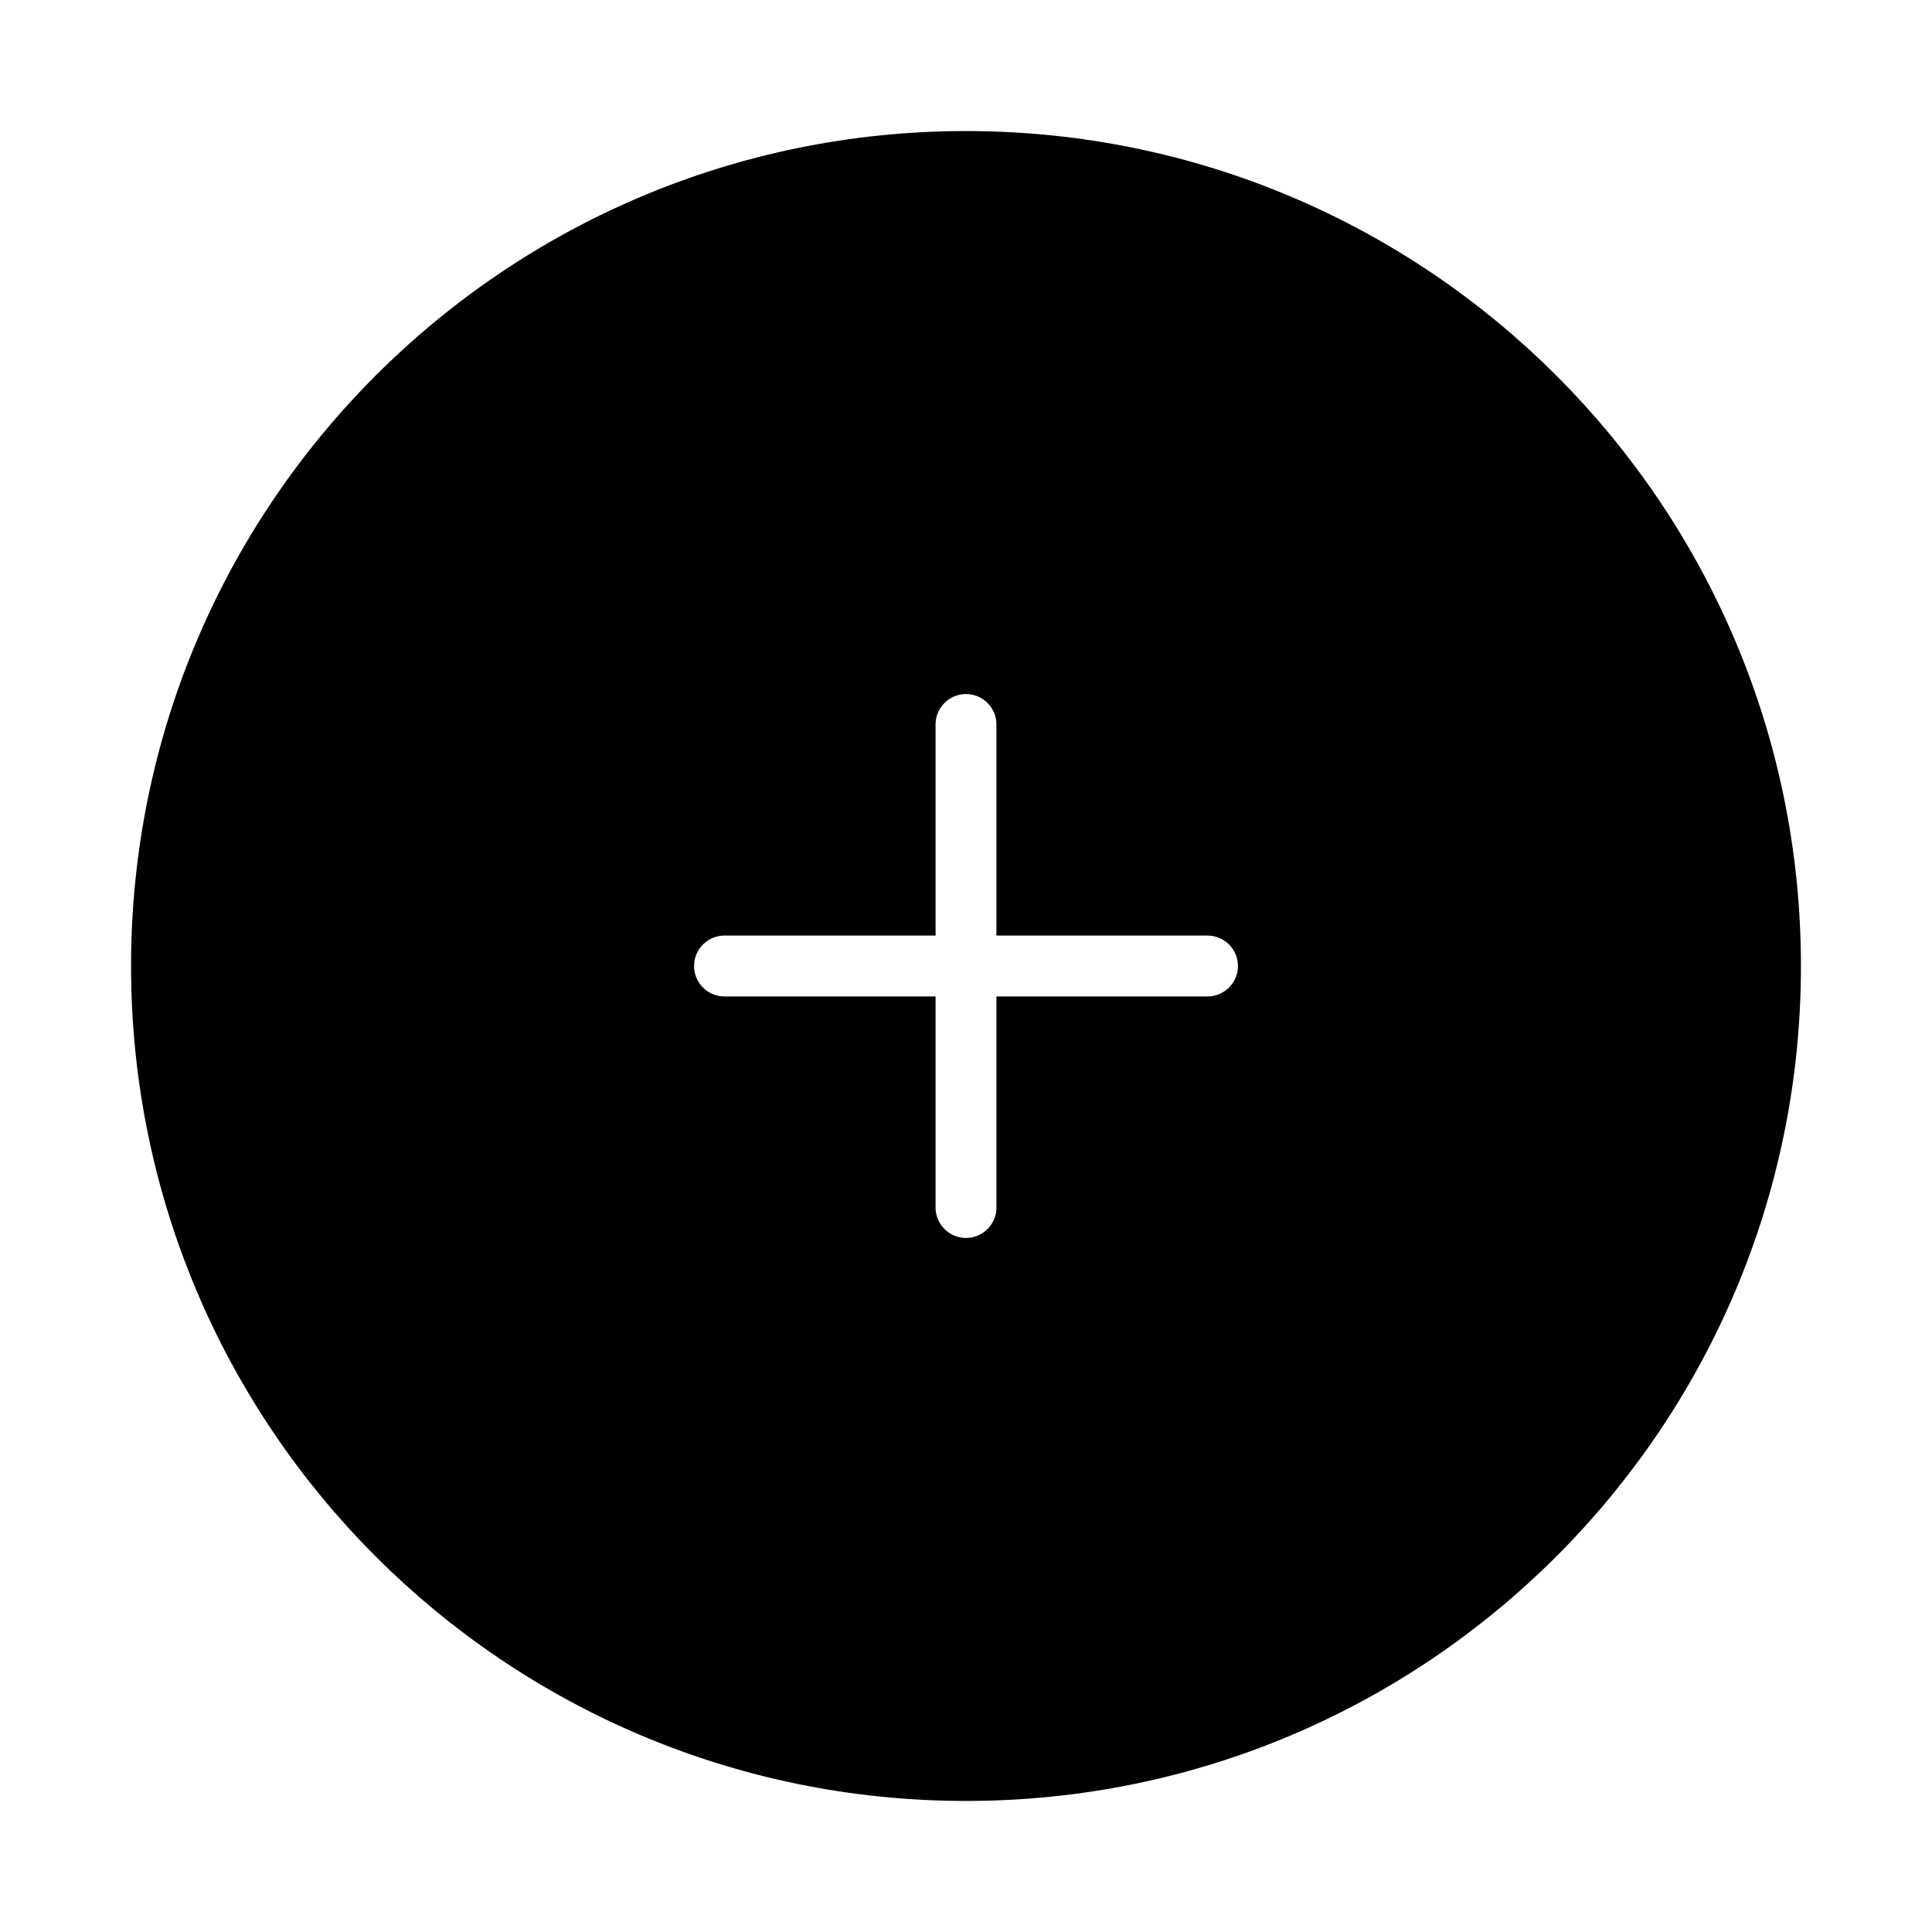
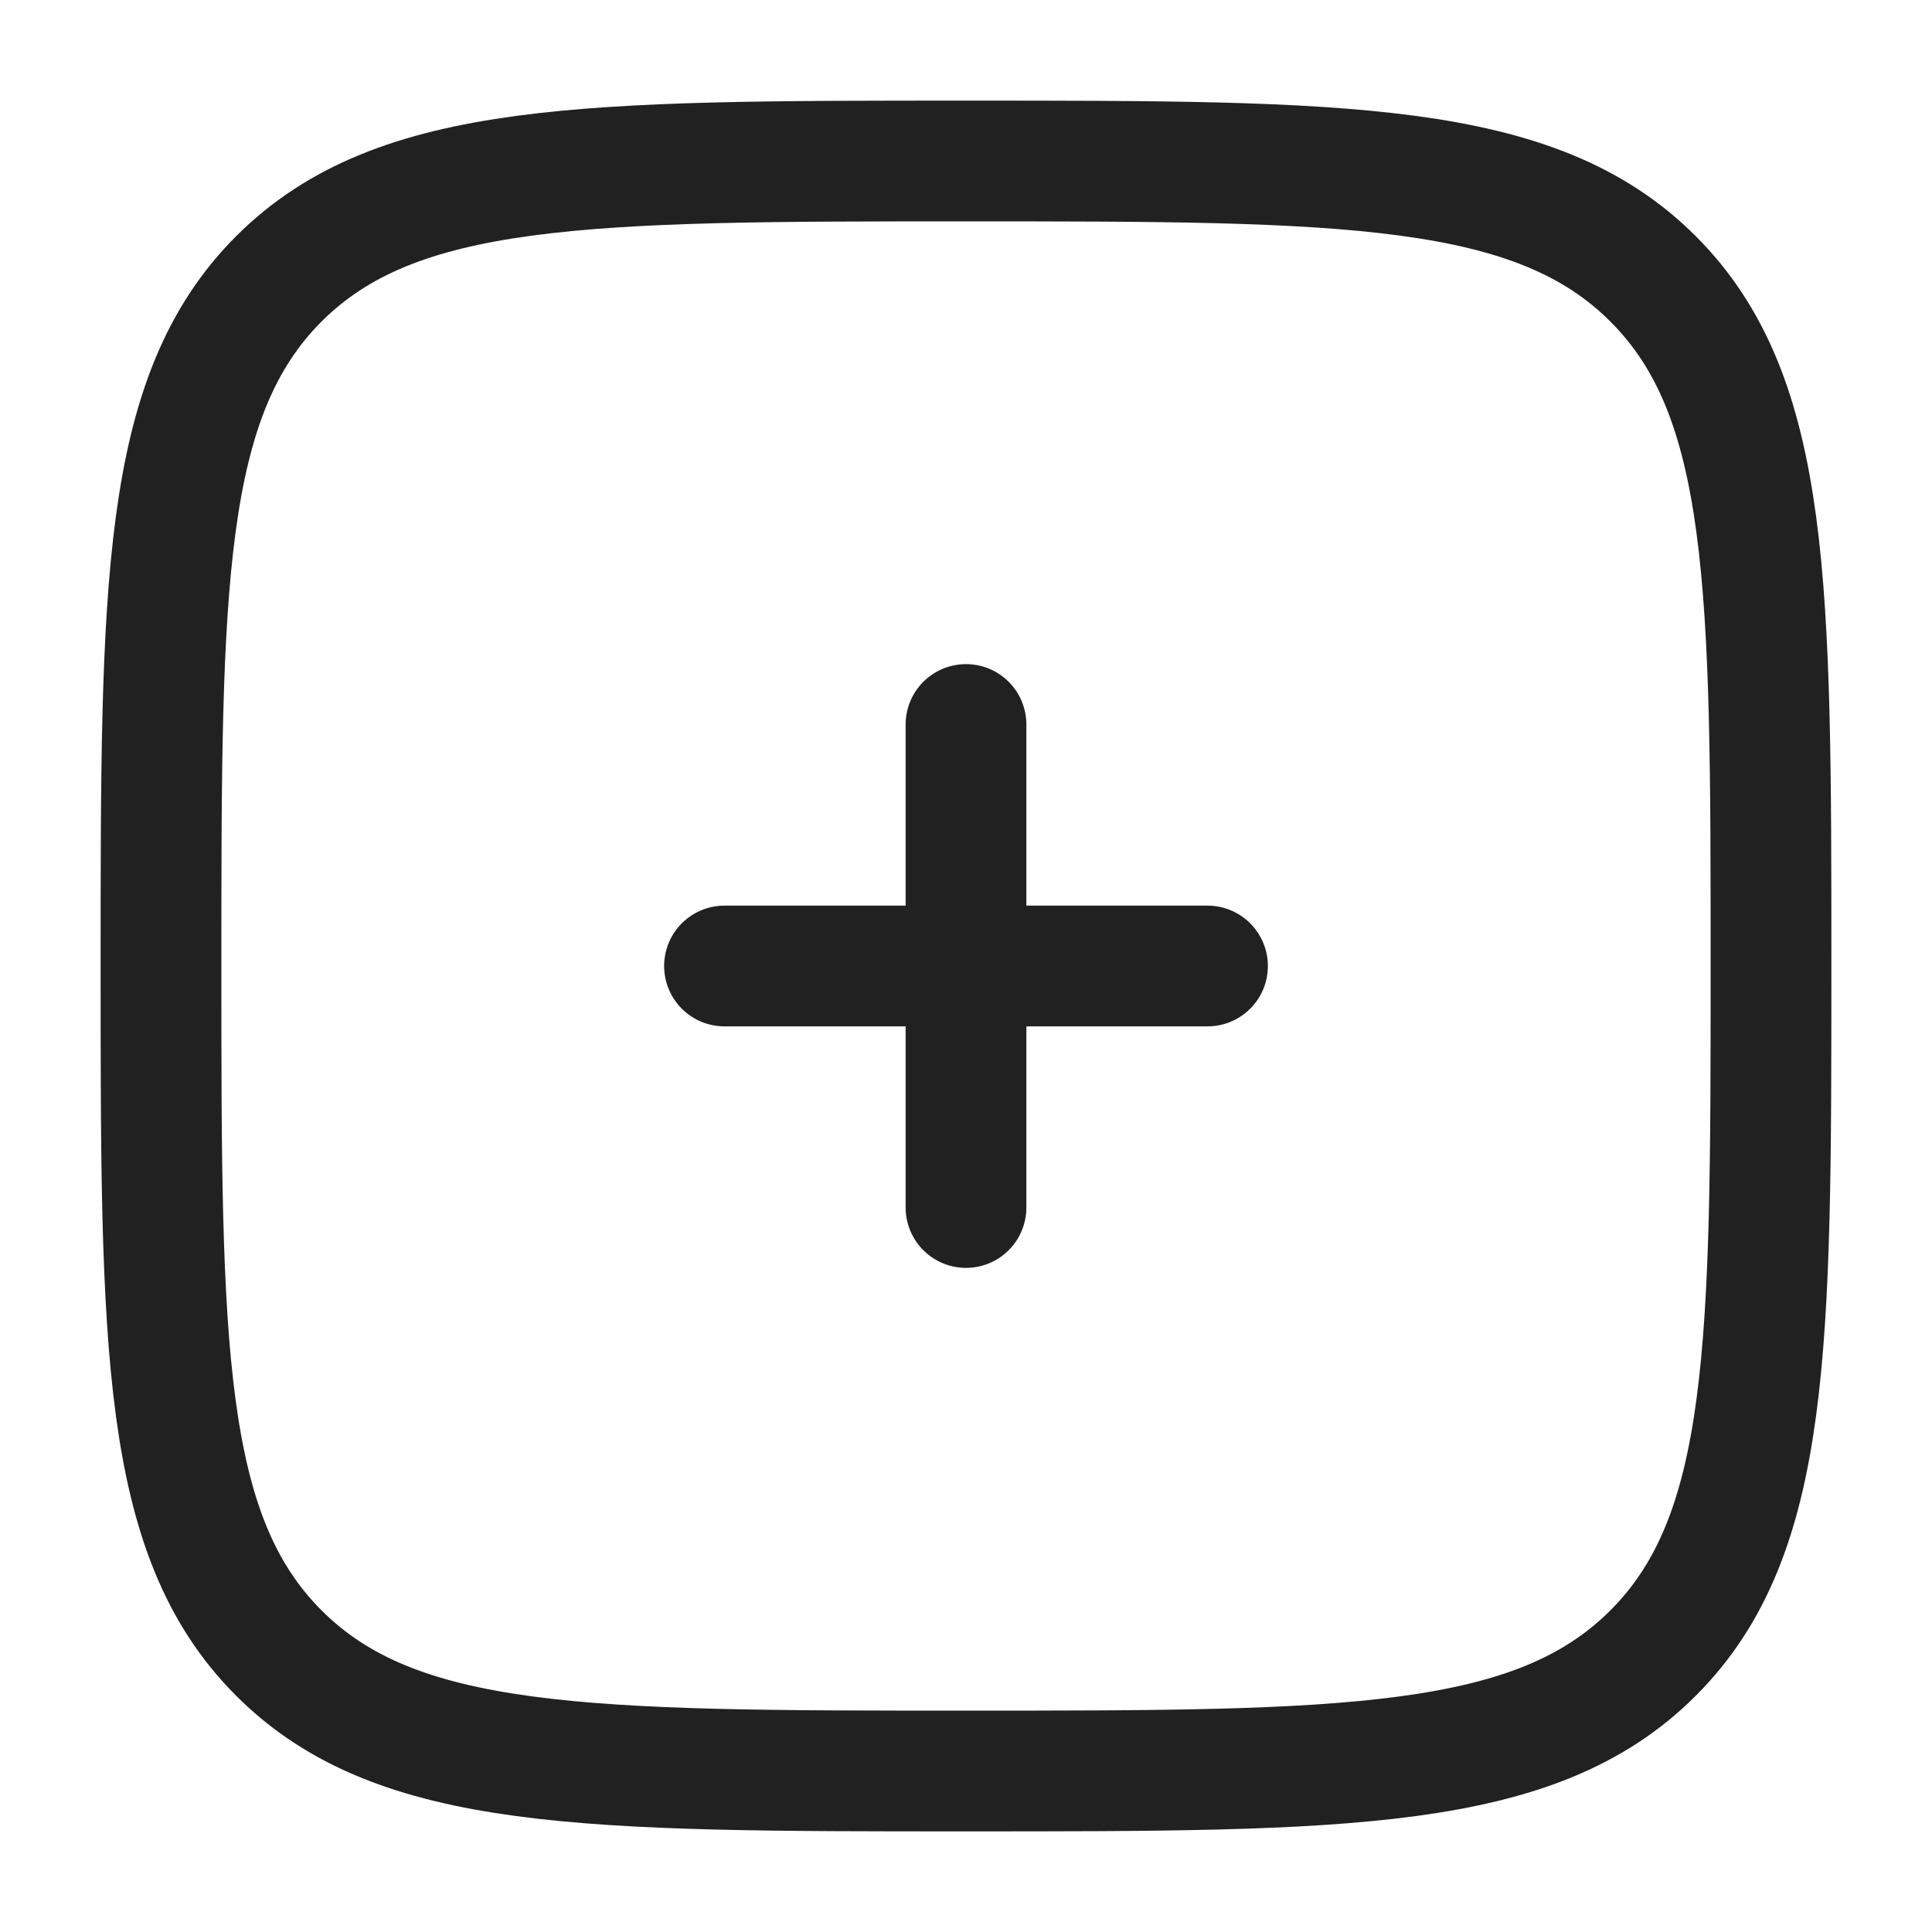
- <svg xmlns="http://www.w3.org/2000/svg" width="256px" height="256px" viewBox="0 0 24.00 24.00" fill="none" stroke="#000000" stroke-width="0.744">
+ <svg xmlns="http://www.w3.org/2000/svg" width="800px" height="800px" viewBox="0 0 24 24" fill="none">
  <g id="SVGRepo_bgCarrier" stroke-width="0" />
  <g id="SVGRepo_tracerCarrier" stroke-linecap="round" stroke-linejoin="round" />
  <g id="SVGRepo_iconCarrier">
-     <path fill-rule="evenodd" clip-rule="evenodd" d="M12 22C17.523 22 22 17.523 22 12C22 6.477 17.523 2 12 2C6.477 2 2 6.477 2 12C2 17.523 6.477 22 12 22ZM12.75 9C12.75 8.586 12.414 8.25 12 8.25C11.586 8.25 11.25 8.586 11.25 9L11.25 11.25H9C8.586 11.25 8.25 11.586 8.25 12C8.25 12.414 8.586 12.75 9 12.75H11.25V15C11.25 15.414 11.586 15.75 12 15.75C12.414 15.75 12.75 15.414 12.75 15L12.75 12.75H15C15.414 12.75 15.75 12.414 15.75 12C15.75 11.586 15.414 11.25 15 11.25H12.75V9Z" fill="#000000" />
+     <path d="M2 12C2 7.286 2 4.929 3.464 3.464C4.929 2 7.286 2 12 2C16.714 2 19.071 2 20.535 3.464C22 4.929 22 7.286 22 12C22 16.714 22 19.071 20.535 20.535C19.071 22 16.714 22 12 22C7.286 22 4.929 22 3.464 20.535C2 19.071 2 16.714 2 12Z" stroke="#212121" stroke-width="1.5" />
+     <path d="M15 12L12 12M12 12L9 12M12 12L12 9M12 12L12 15" stroke="#212121" stroke-width="1.5" stroke-linecap="round" />
  </g>
</svg>
